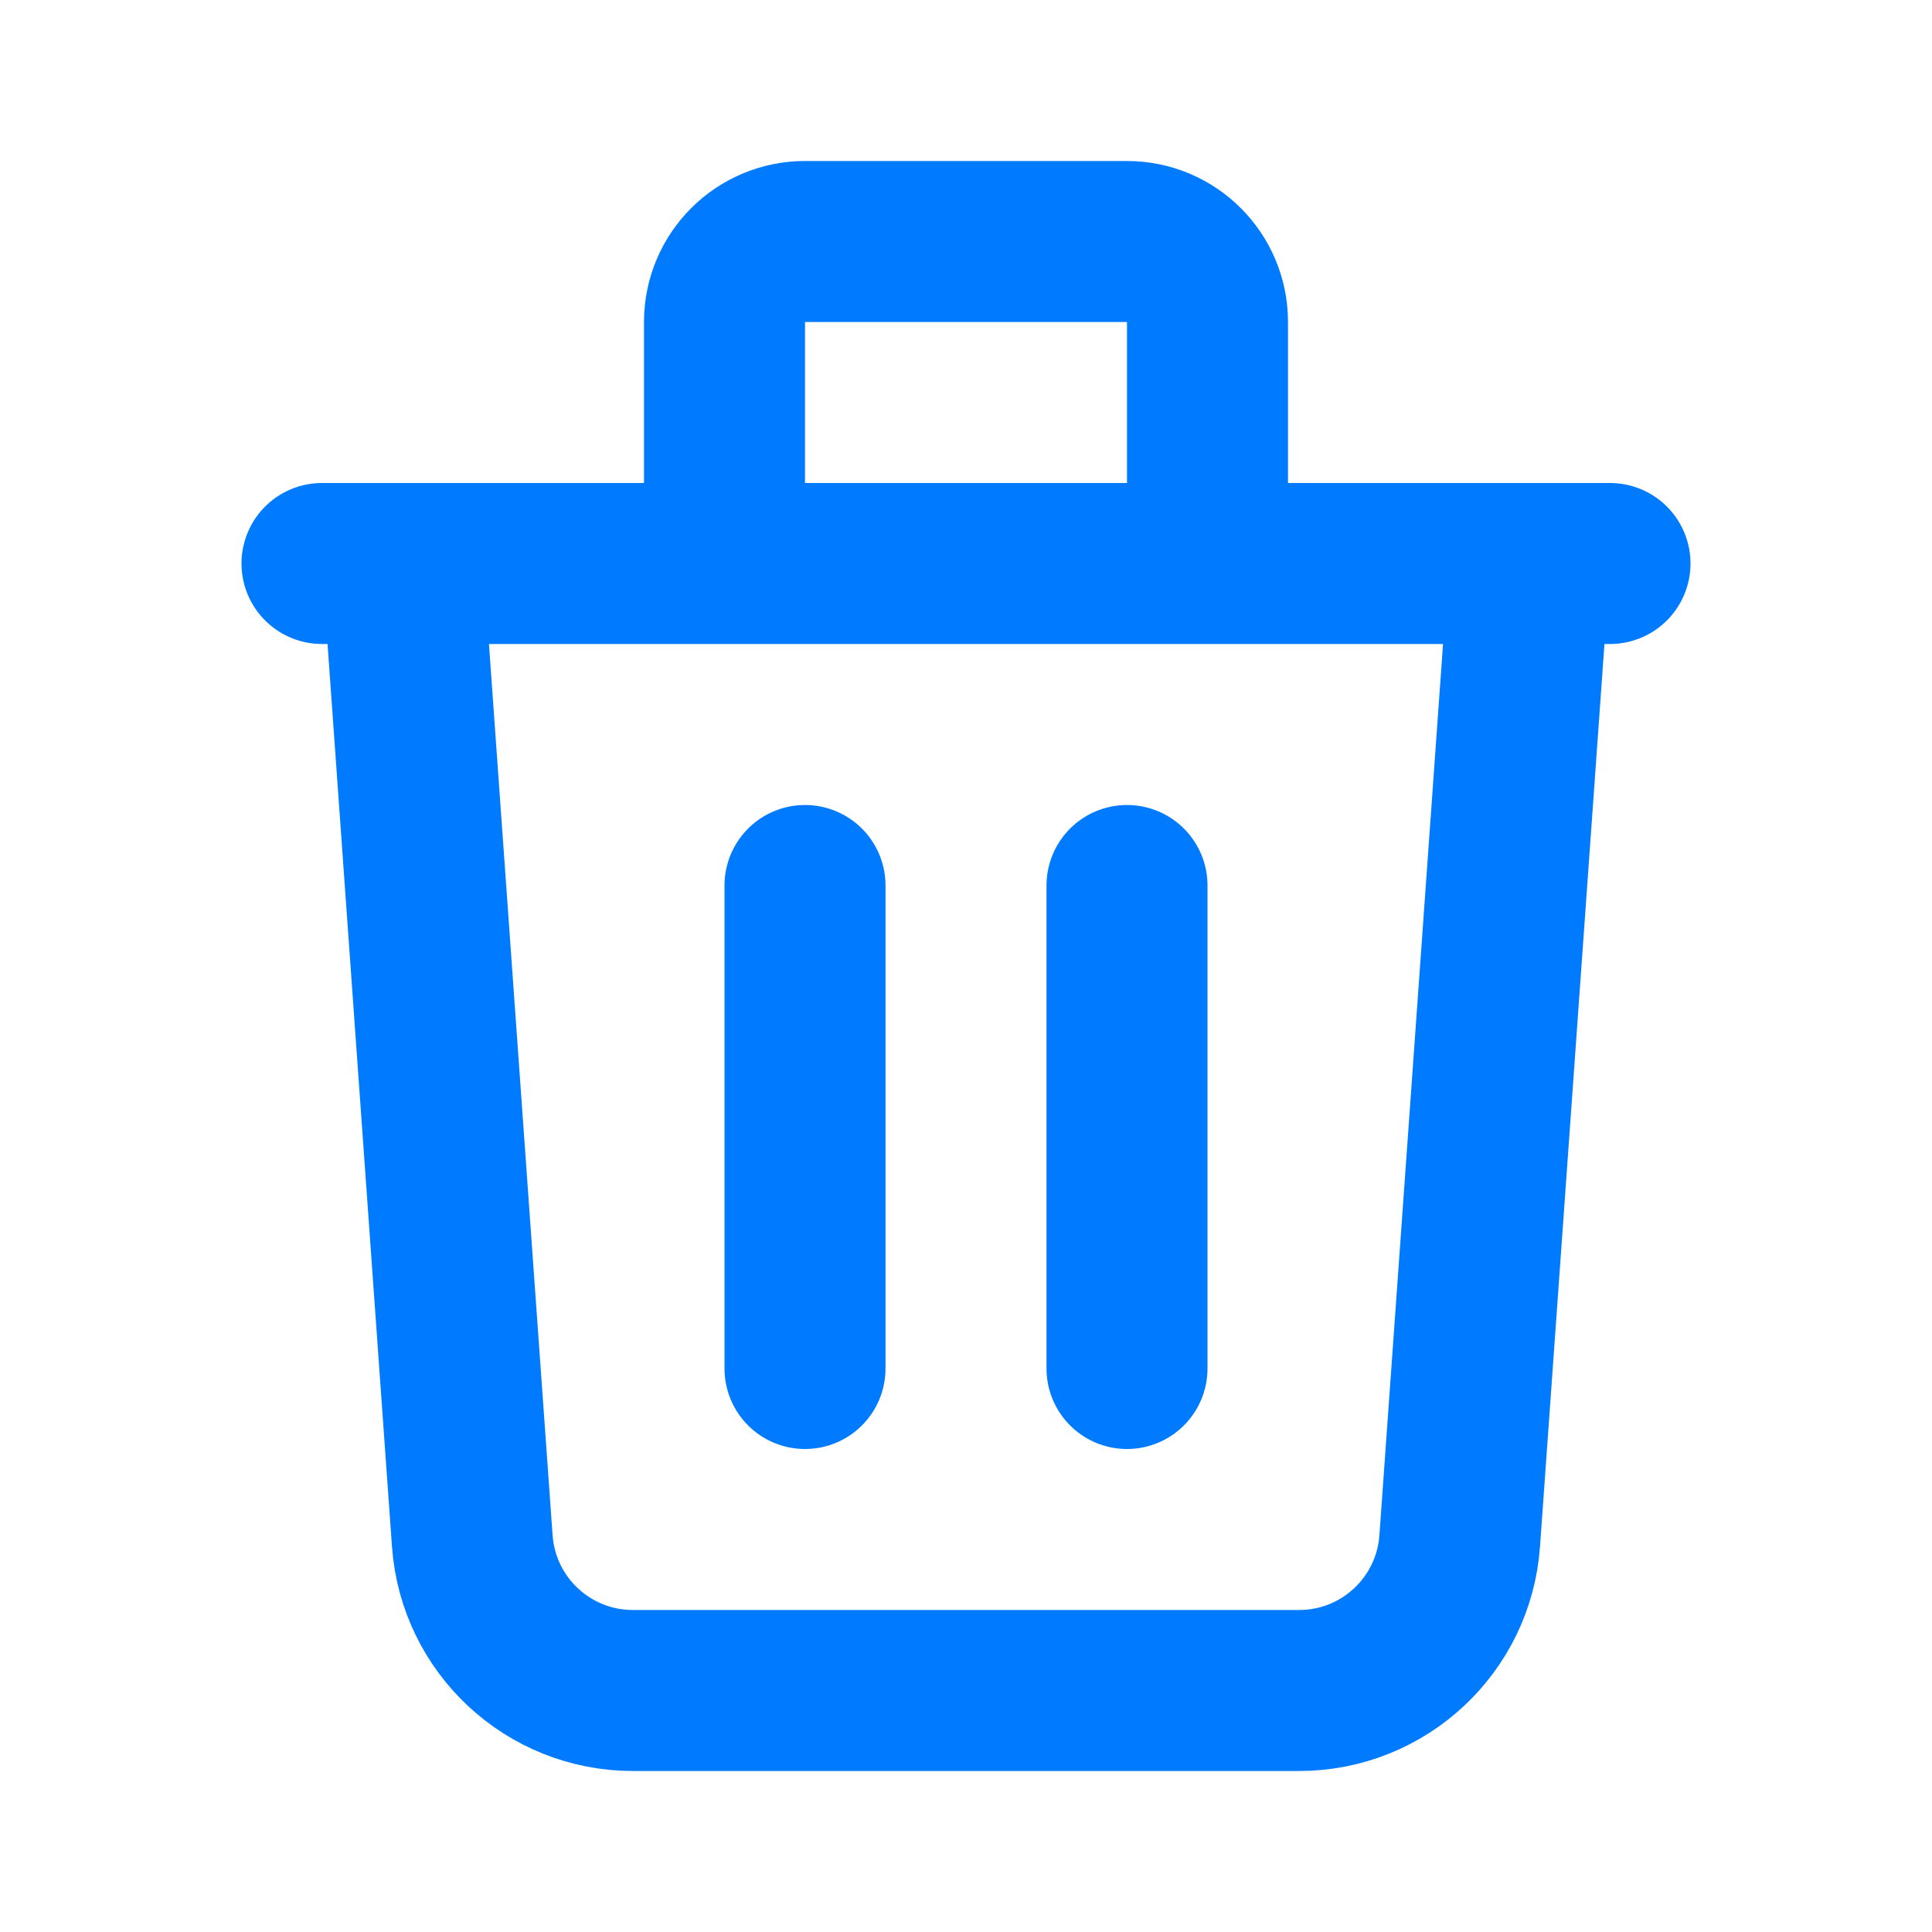
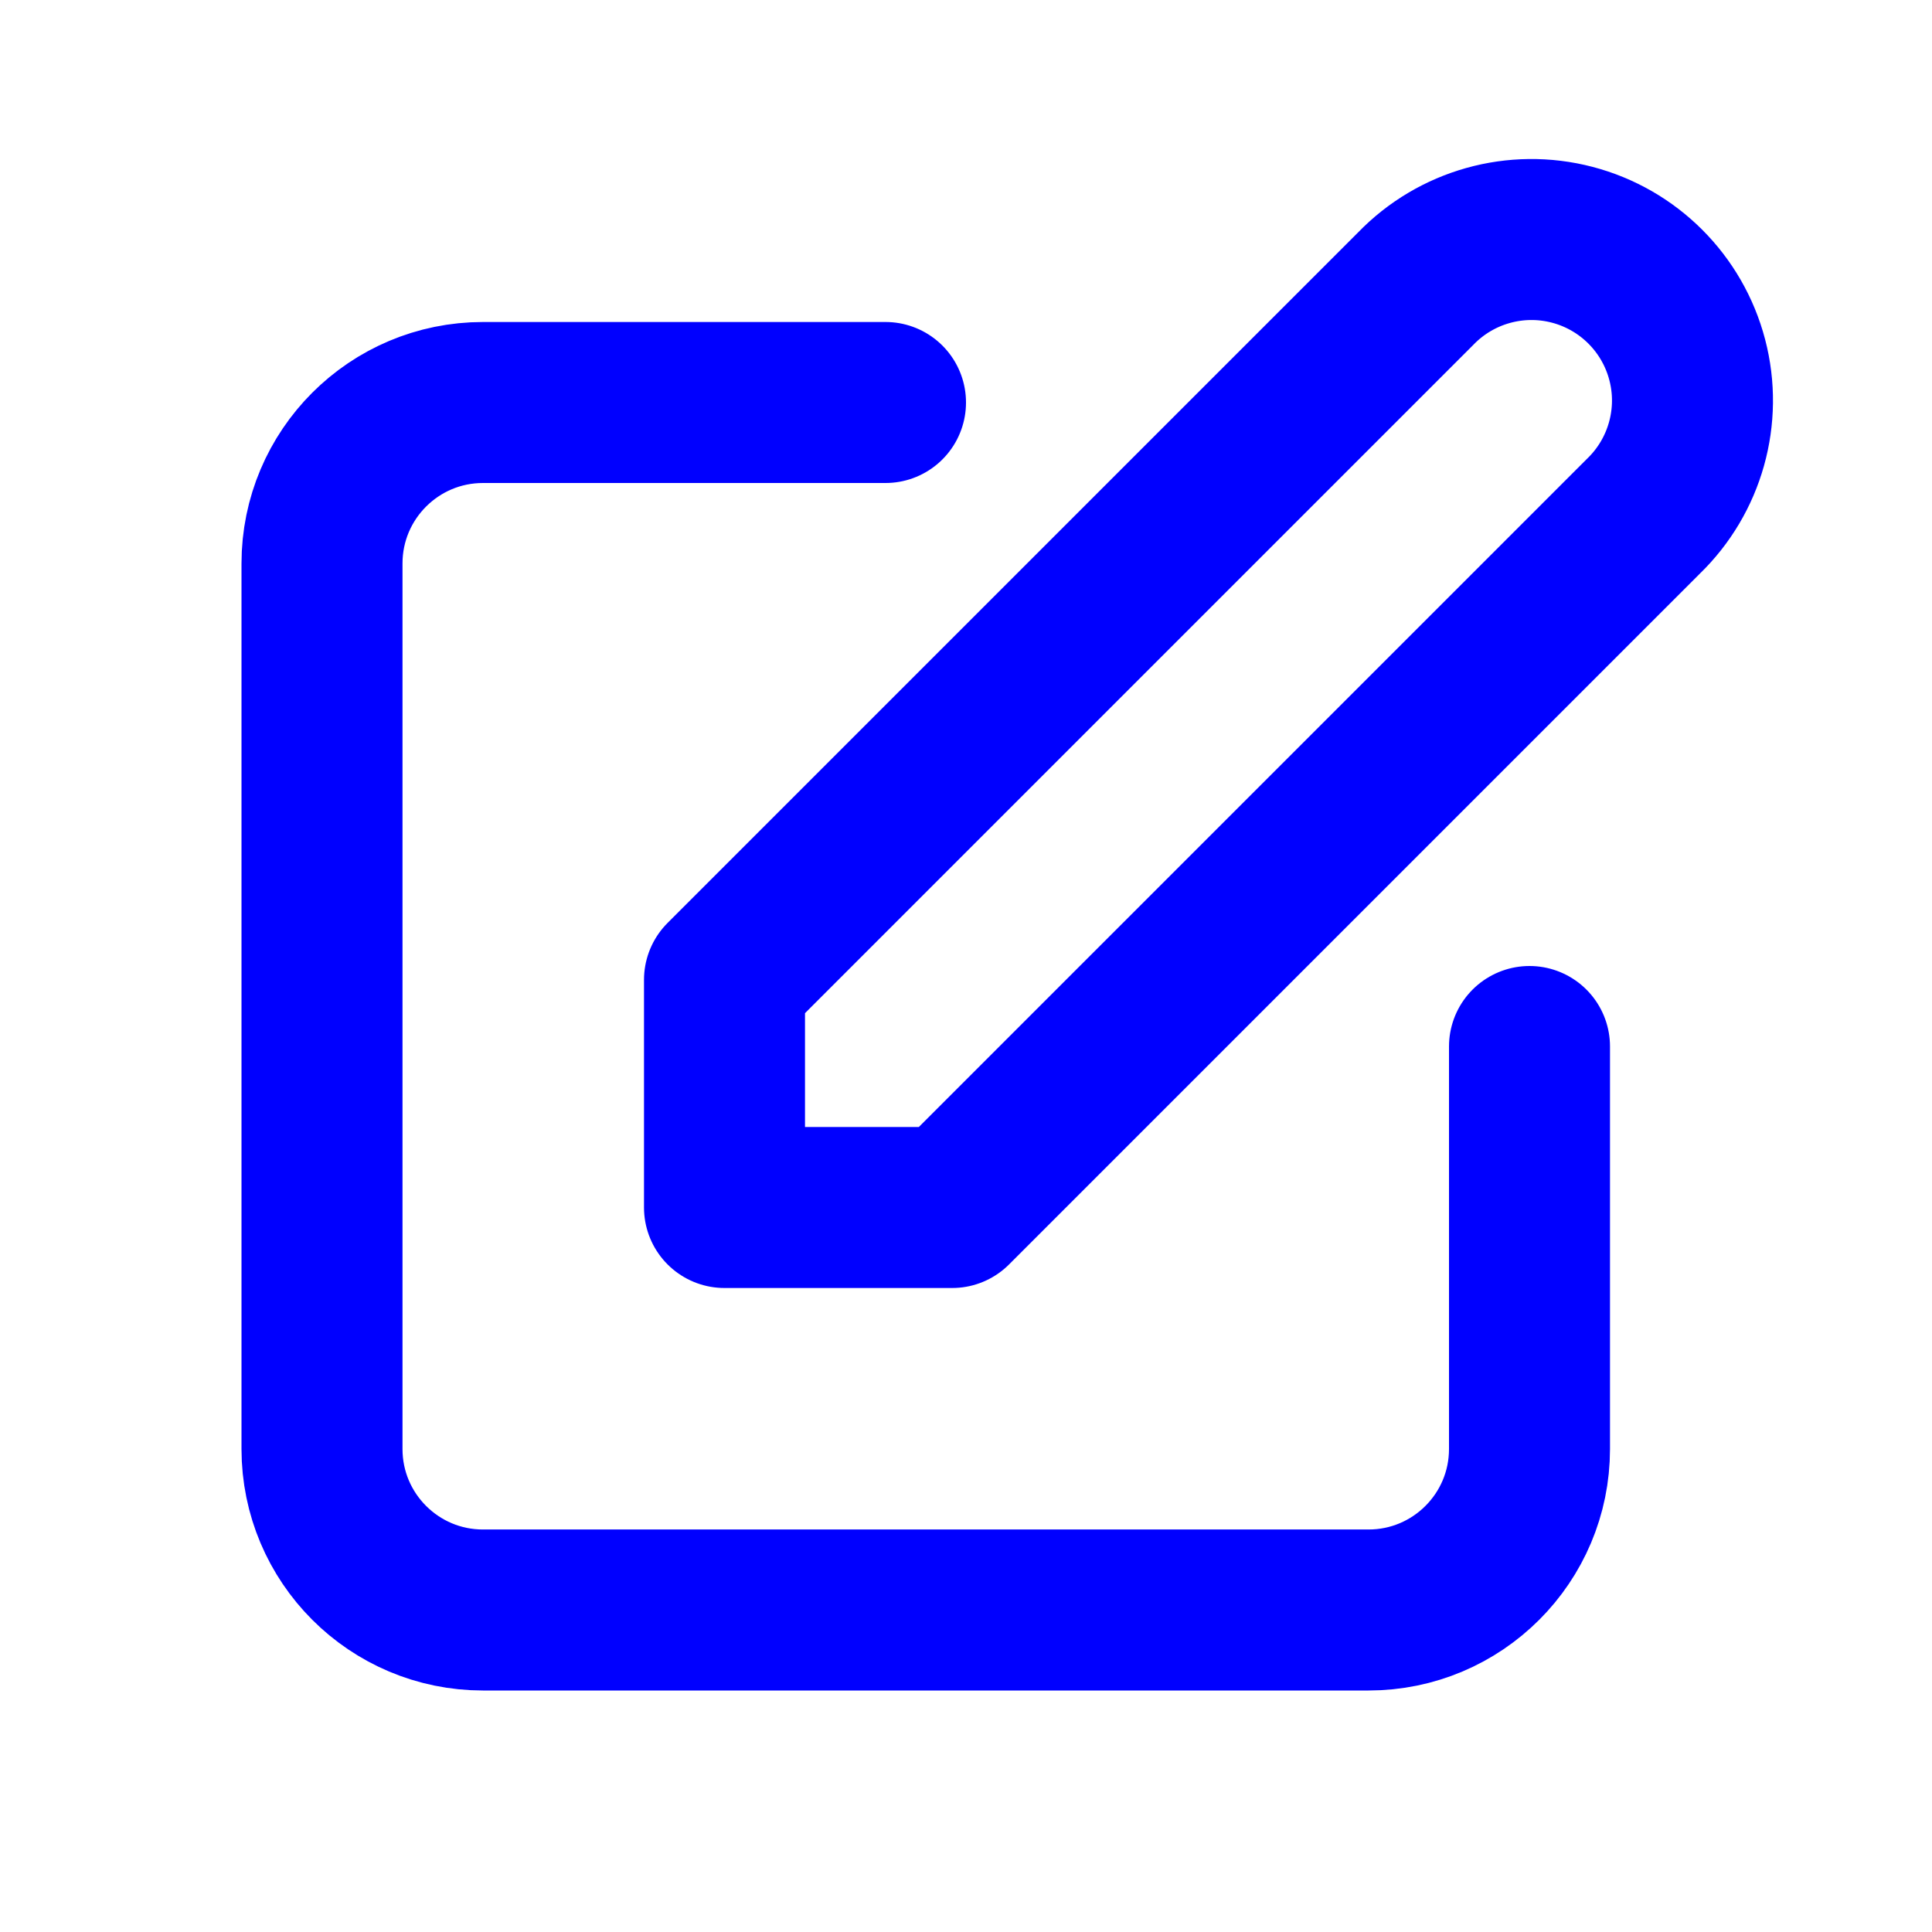
- <svg xmlns="http://www.w3.org/2000/svg" class="w-6 h-6" fill="none" stroke="#007bff" viewBox="0 0 24 24">
-   <path stroke-linecap="round" stroke-linejoin="round" stroke-width="2" d="M19 7l-.867 12.142A2 2 0 0116.138 21H7.862a2 2 0 01-1.995-1.858L5 7m5 4v6m4-6v6m1-10V4a1 1 0 00-1-1h-4a1 1 0 00-1 1v3M4 7h16" />
+ <svg xmlns="http://www.w3.org/2000/svg" class="w-6 h-6" fill="none" stroke="blue" viewBox="0 0 24 24">
+   <path stroke-linecap="round" stroke-linejoin="round" stroke-width="2" d="M11 5H6a2 2 0 00-2 2v11a2 2 0 002 2h11a2 2 0 002-2v-5m-1.414-9.414a2 2 0 112.828 2.828L11.828 15H9v-2.828l8.586-8.586z" />
</svg>
